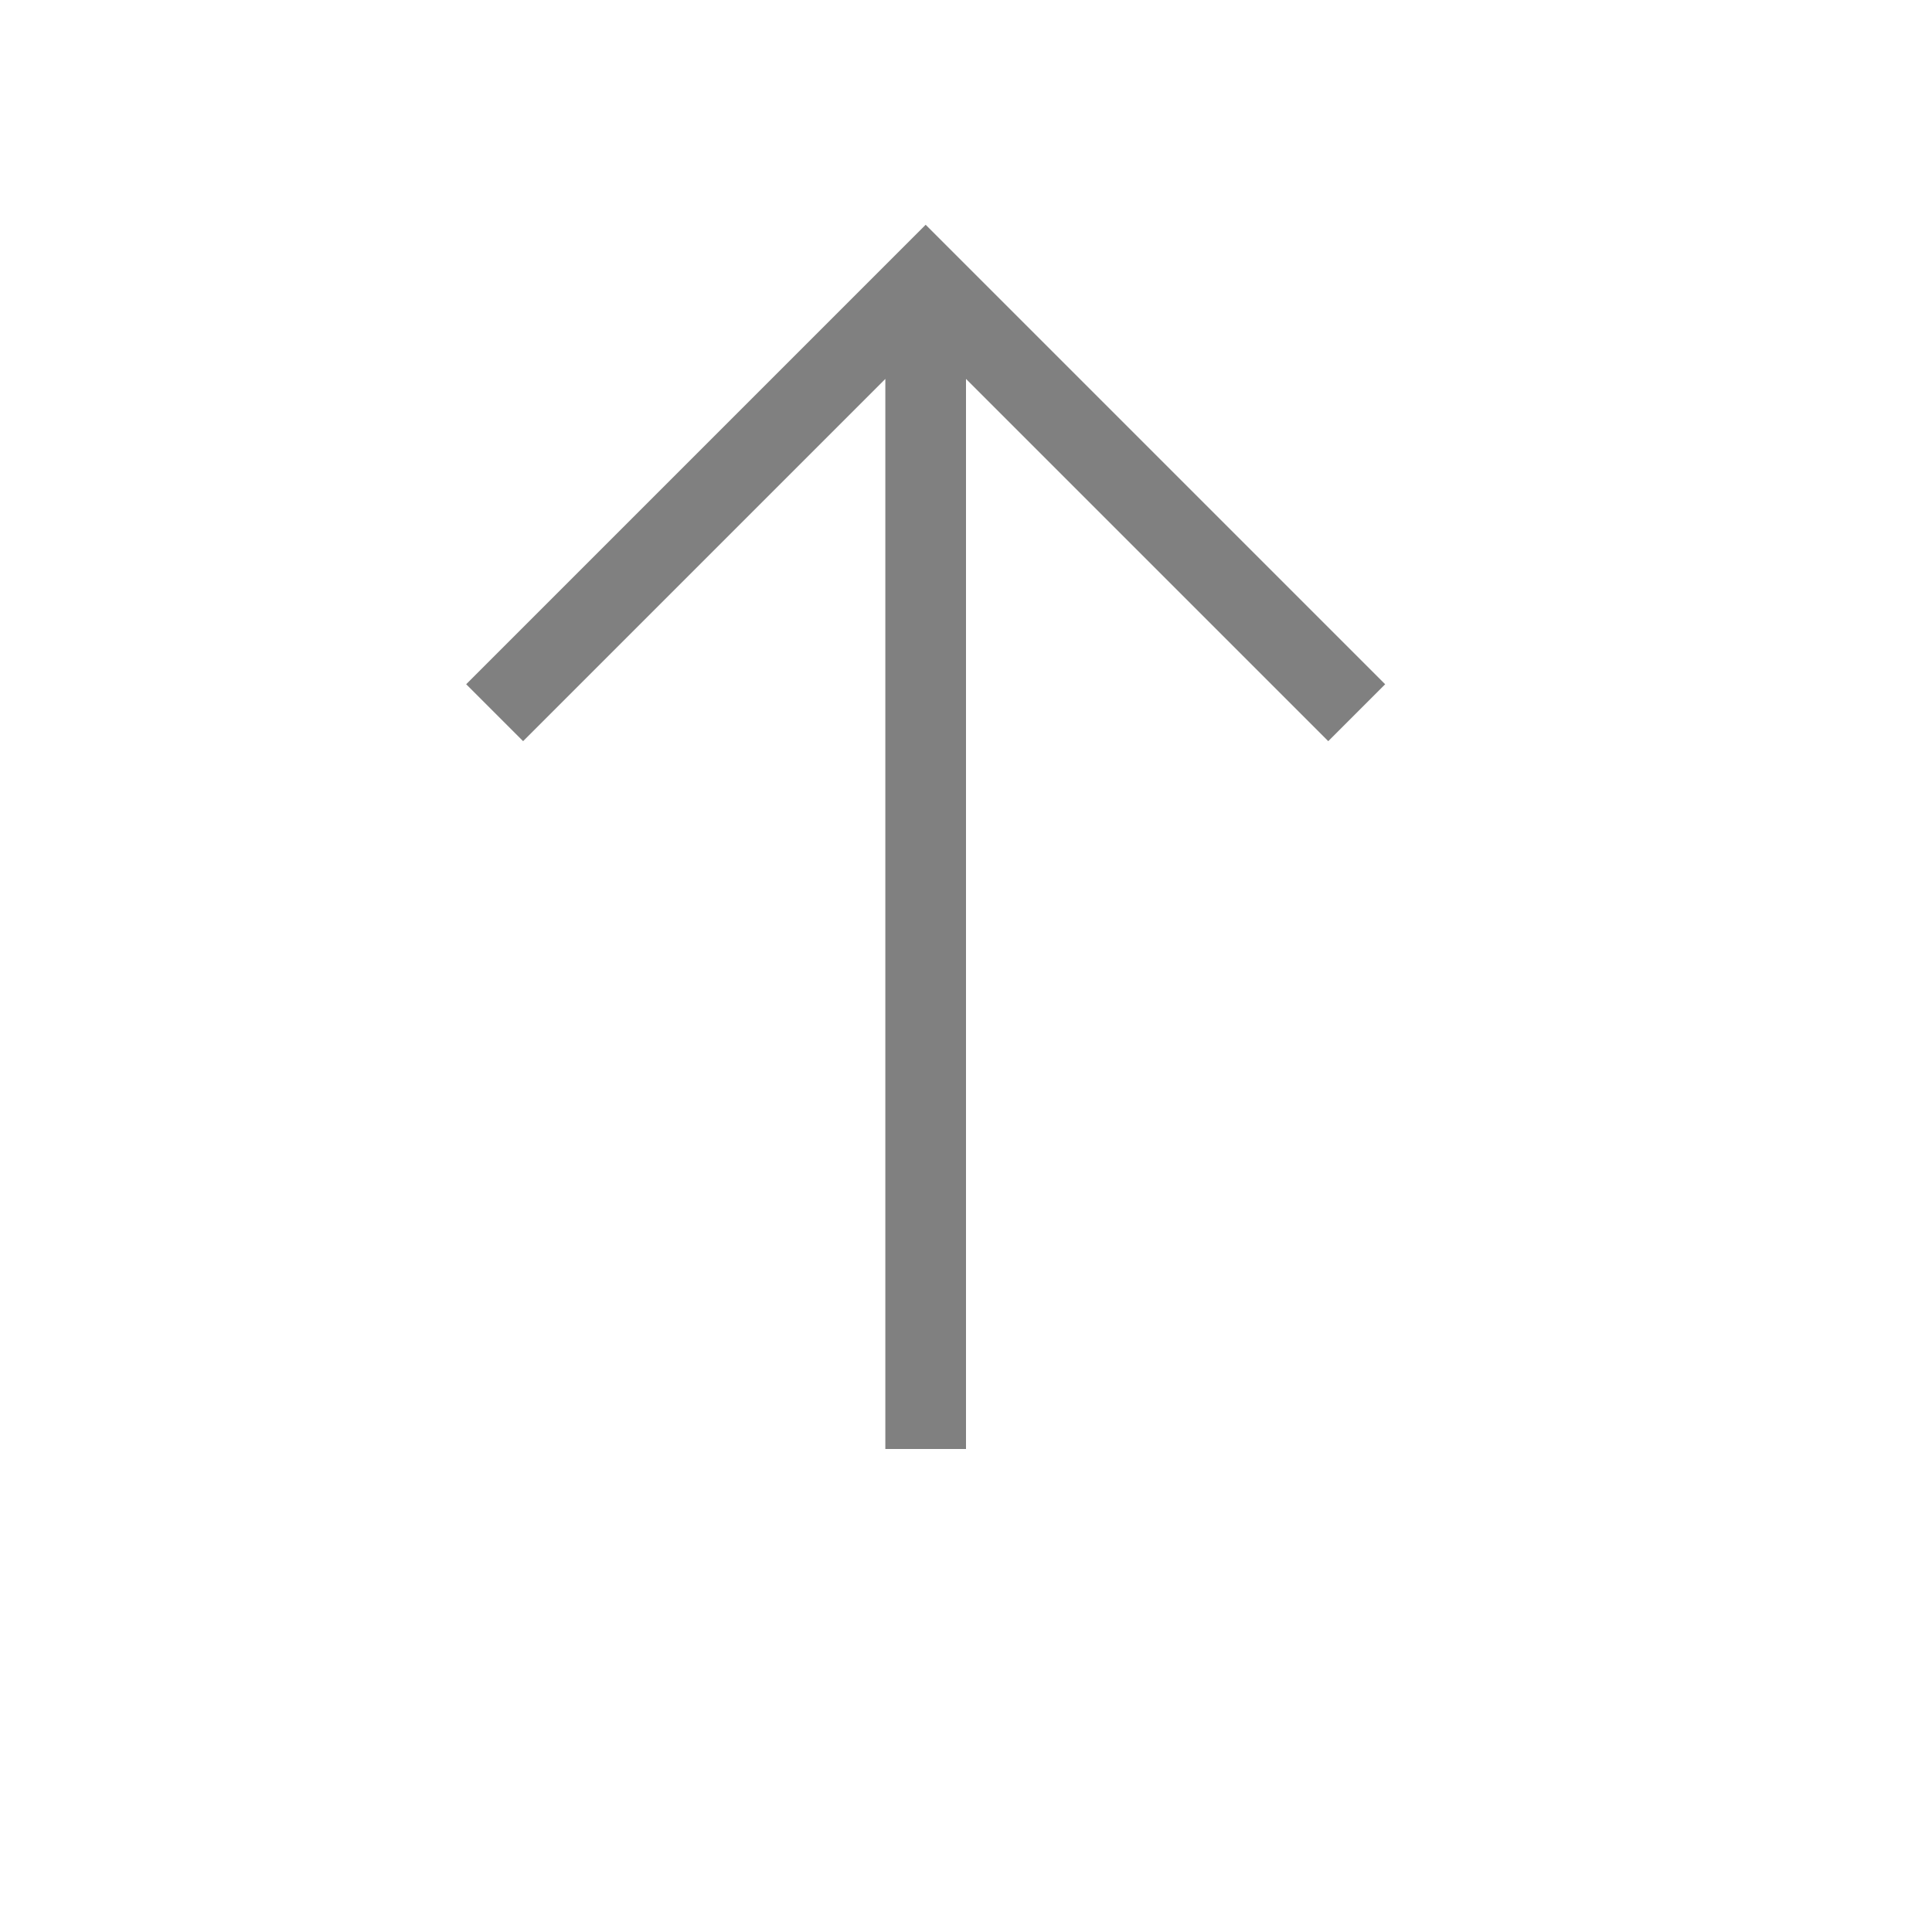
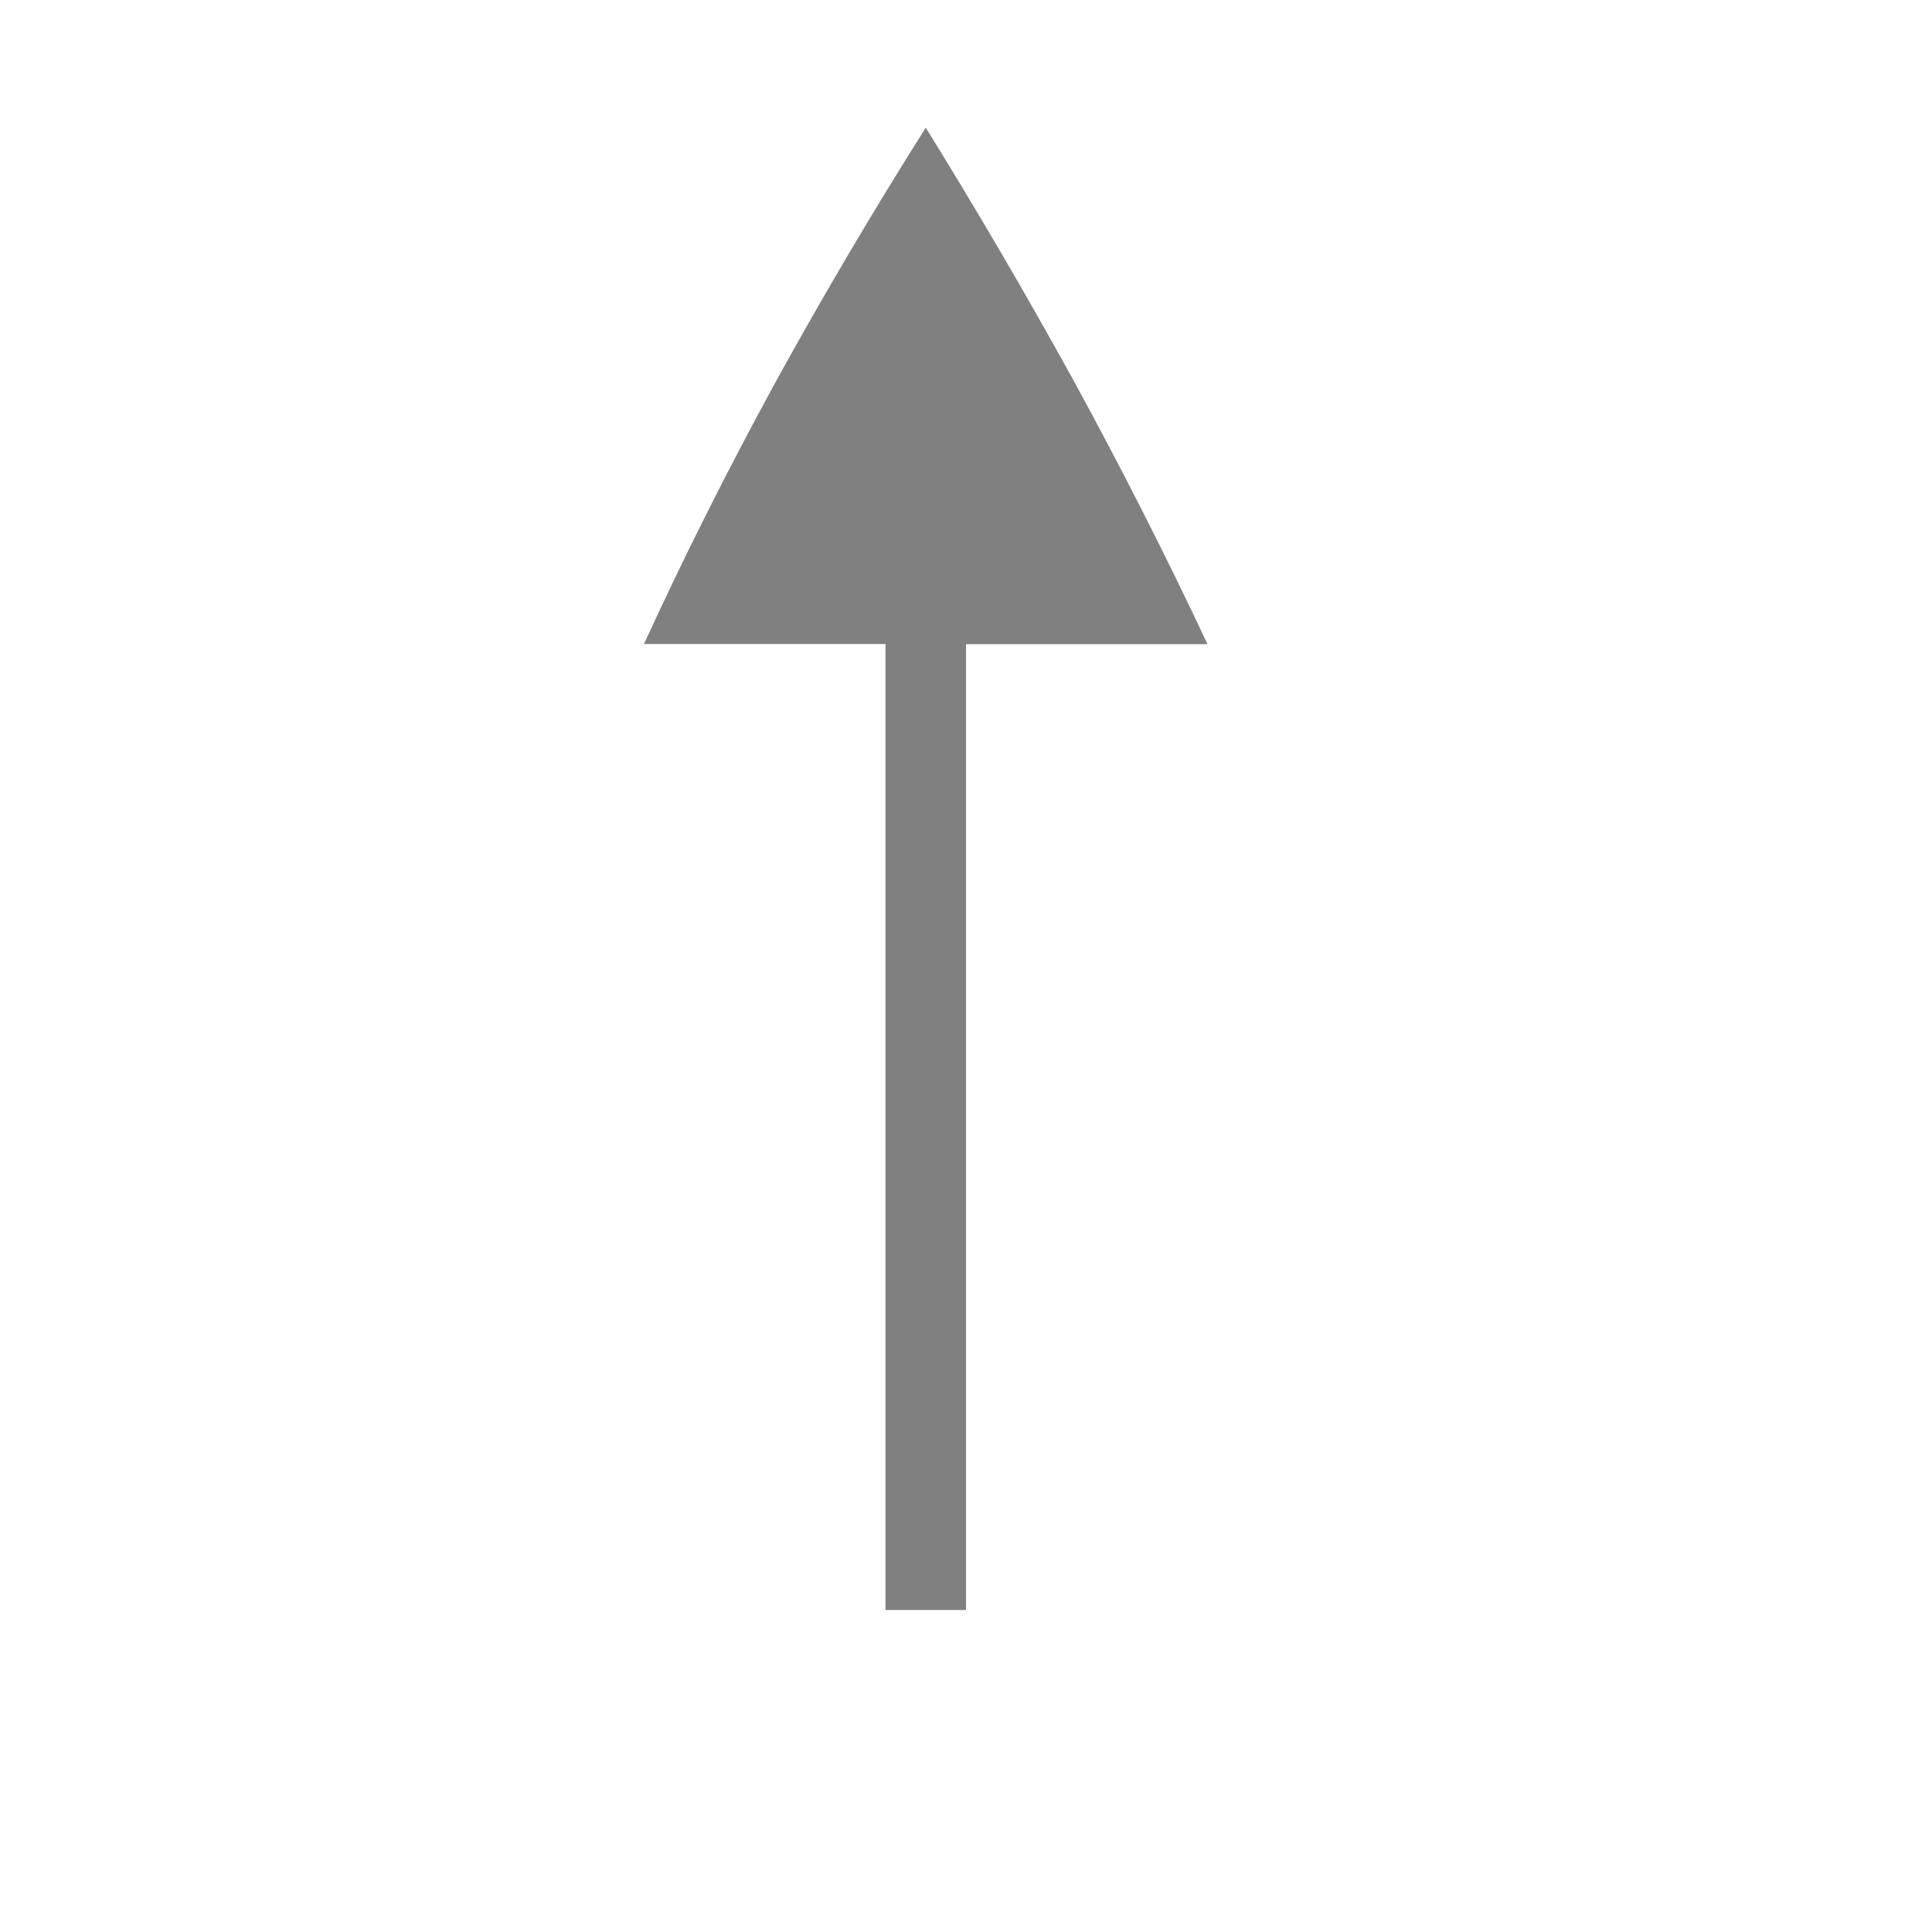
- <svg xmlns="http://www.w3.org/2000/svg" viewBox="0 1 24 24" height="24" width="24" version="1.1" id="svg4">
-   <defs id="defs8" />
-   <path id="path353-3" style="color:#000000;fill:#808080;-inkscape-stroke:none" d="m 12,19 v -13.293 l 4.146,4.146 0.354,0.354 0.707,-0.707 -0.354,-0.354 -5.354,-5.354 -5.354,5.354 -0.354,0.354 0.707,0.707 0.354,-0.354 4.146,-4.146 v 13.293 z" />
+ <svg xmlns="http://www.w3.org/2000/svg" height="24" viewBox="0 1 24 24" id="svg5504" version="1.1" width="24">
+   <defs id="defs5506" />
+   <g id="layer1" transform="translate(-11.00001,127.6378)">
+     <path id="path4" style="color:#000000;fill:#808080;stroke-width:1;marker:none" d="m 19,-118.638 h 3 v 12 h 1 v -11.998 h 3 c -0.518,-1.101 -1.069,-2.186 -1.652,-3.254 -0.603,-1.095 -1.219,-2.147 -1.848,-3.162 -0.654,1.036 -1.276,2.089 -1.867,3.162 -0.601,1.103 -1.146,2.188 -1.633,3.252 z" />
+   </g>
</svg>
